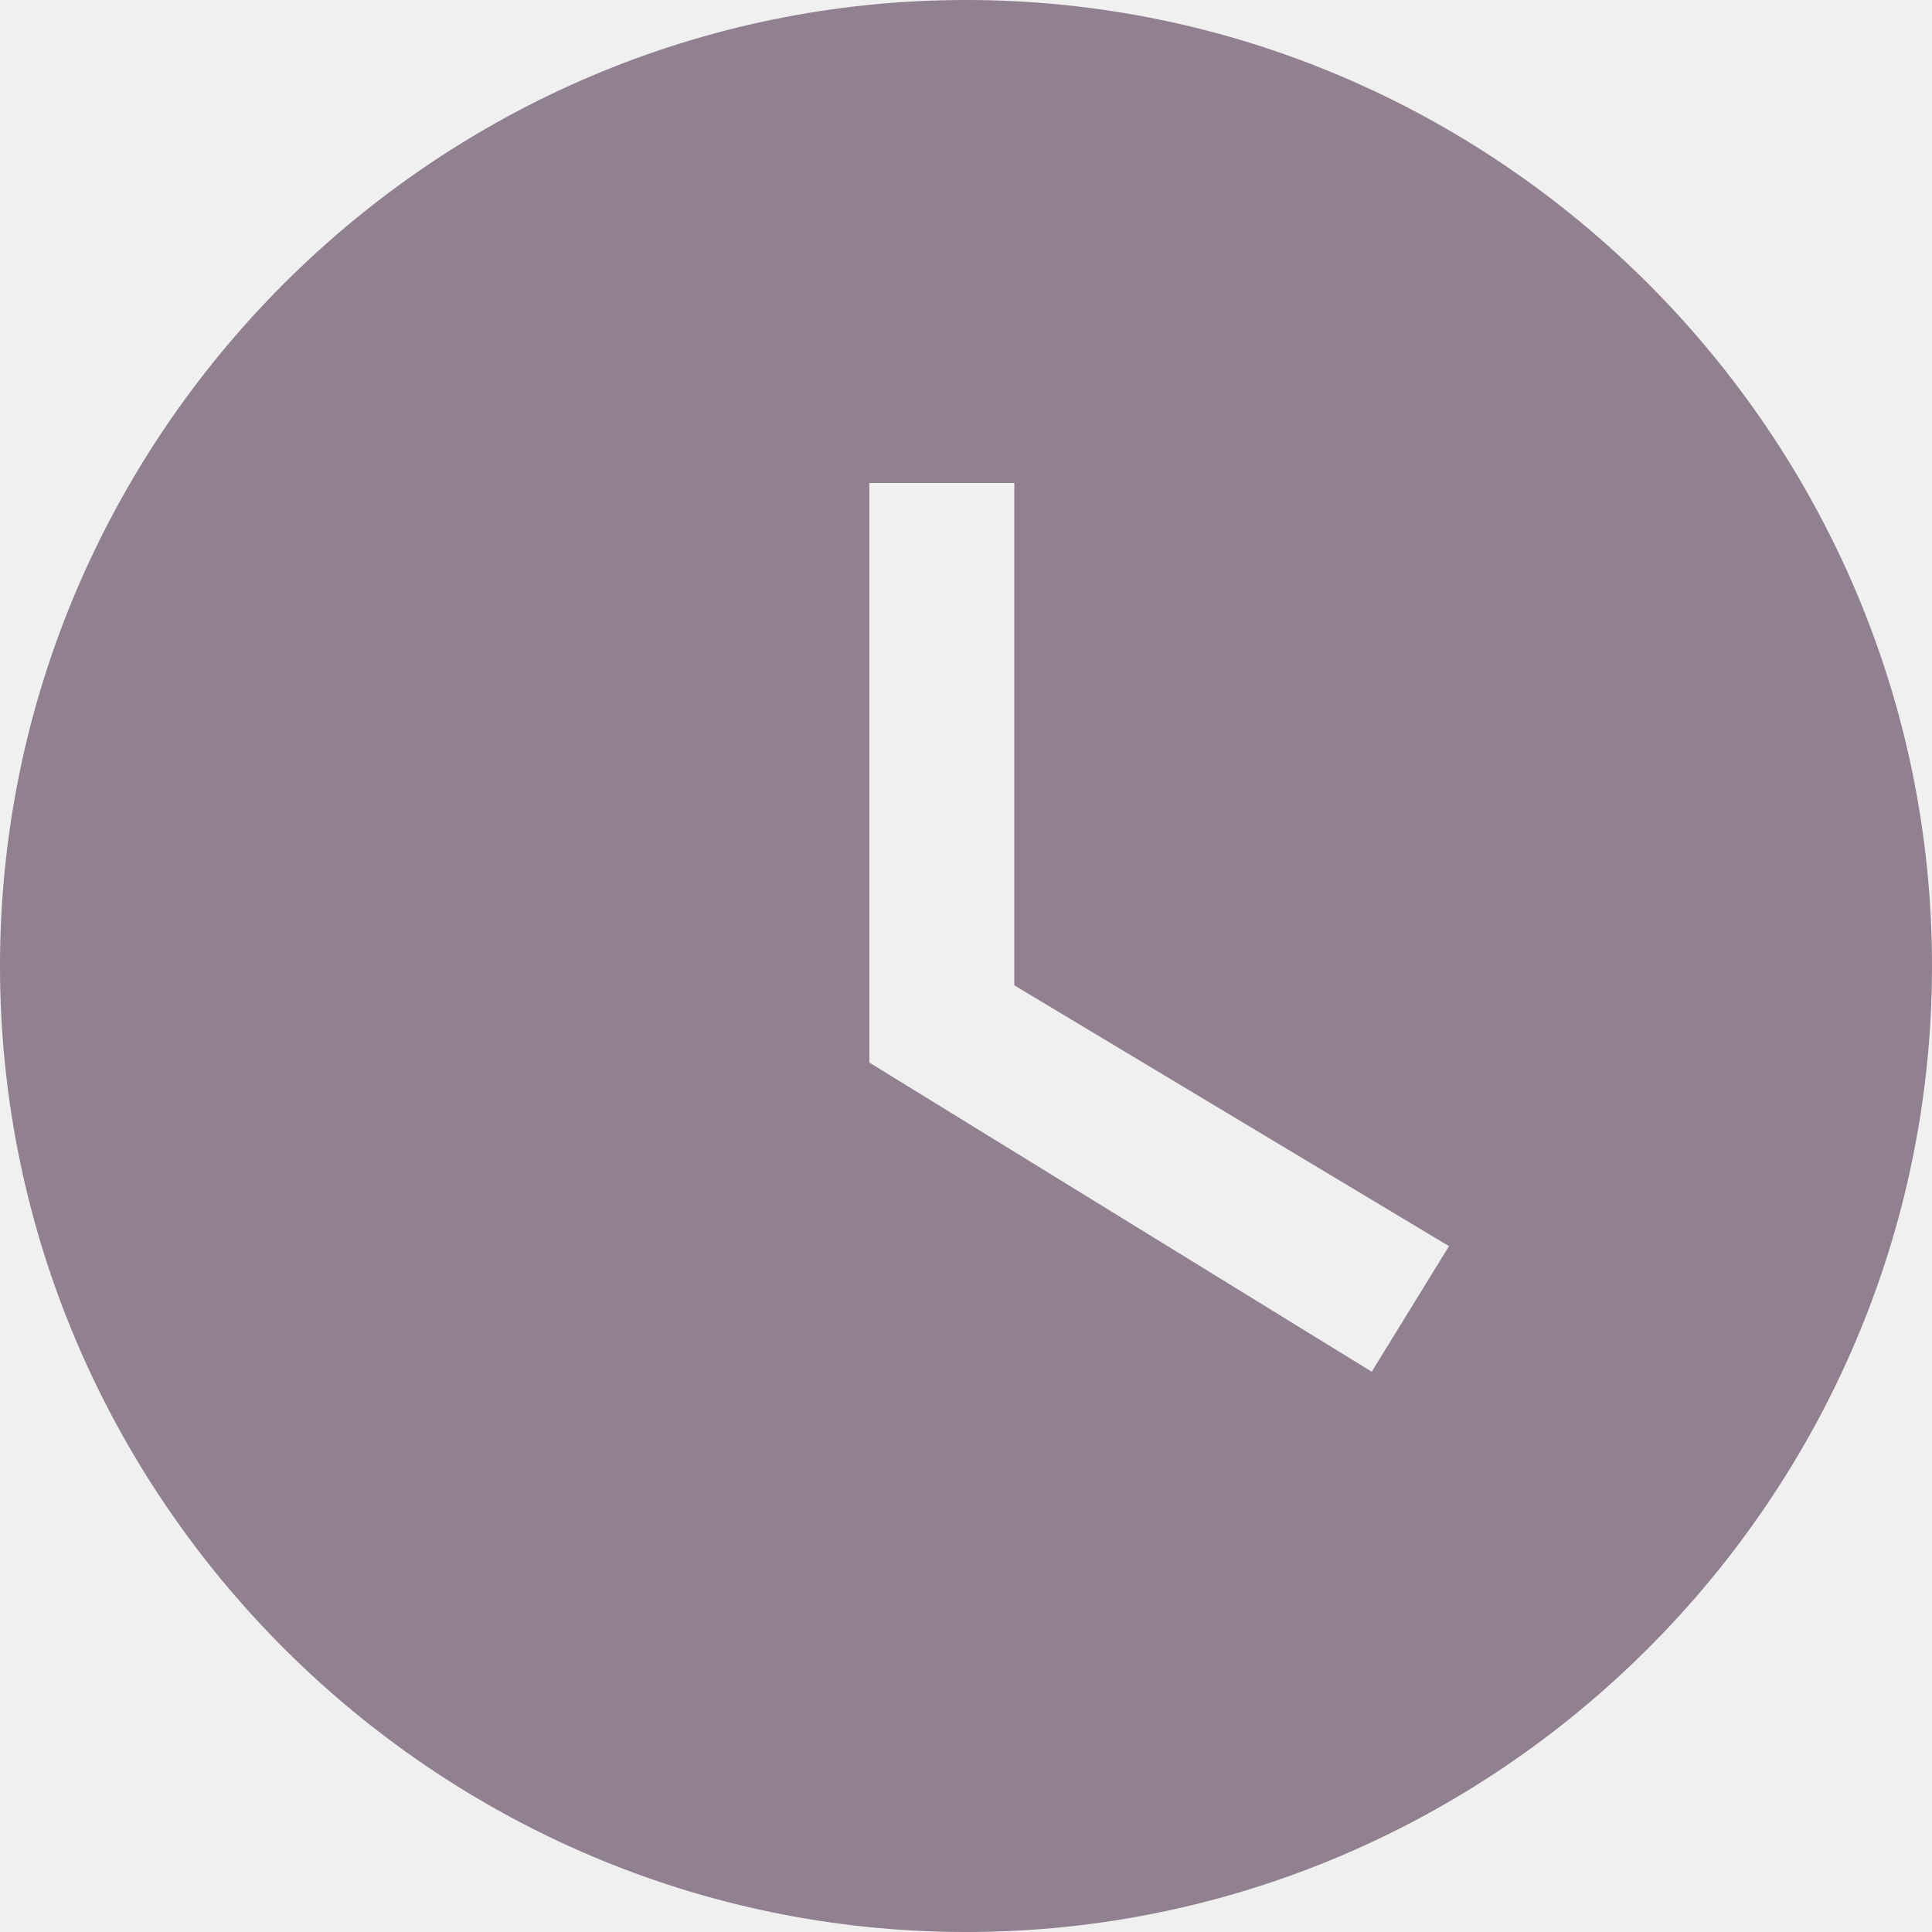
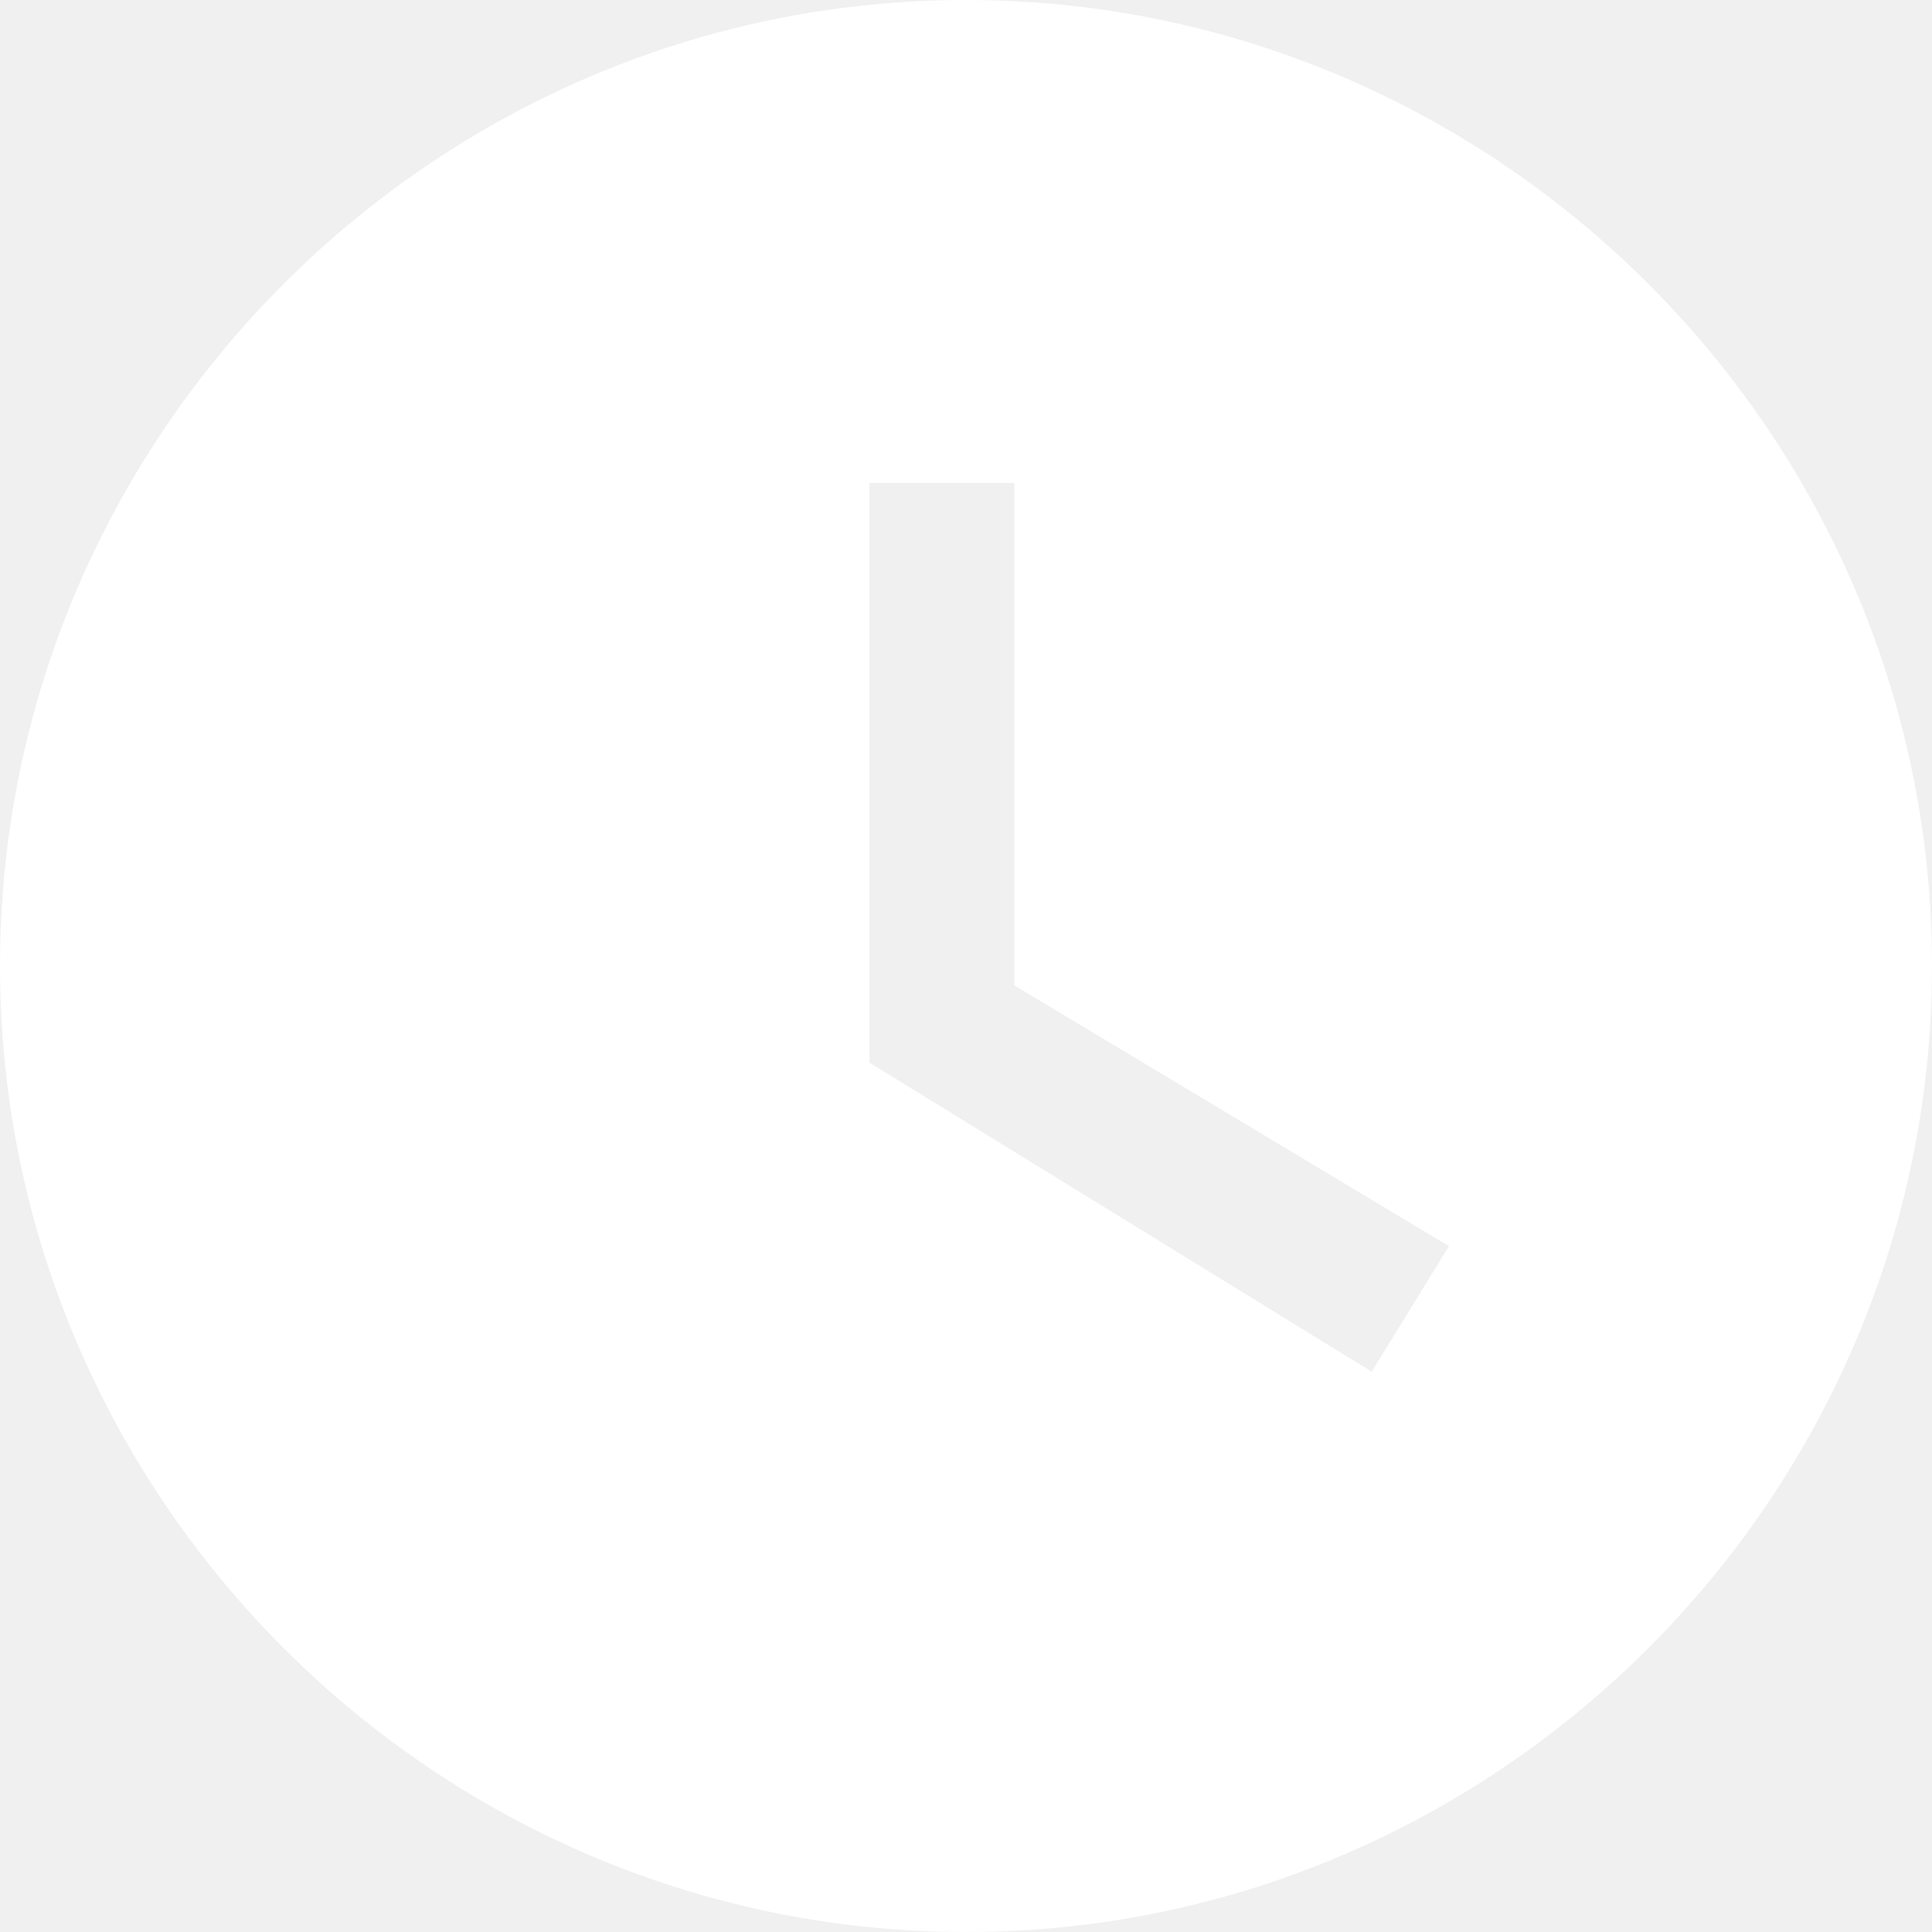
<svg xmlns="http://www.w3.org/2000/svg" width="10" height="10" viewBox="0 0 10 10" fill="none">
-   <path d="M5 0C2.25 0 0 2.25 0 5C0 7.75 2.25 10 5 10C7.75 10 10 7.75 10 5C10 2.25 7.75 0 5 0ZM7.1 7.1L4.5 5.5V2.5H5.25V5.1L7.5 6.45L7.1 7.1Z" fill="#918090" />
+   <path d="M5 0C2.25 0 0 2.25 0 5C0 7.75 2.25 10 5 10C7.75 10 10 7.75 10 5C10 2.25 7.75 0 5 0ZM7.1 7.1L4.5 5.5V2.5H5.25V5.1L7.5 6.45L7.1 7.1Z" fill="#FFFFFF" />
</svg>
